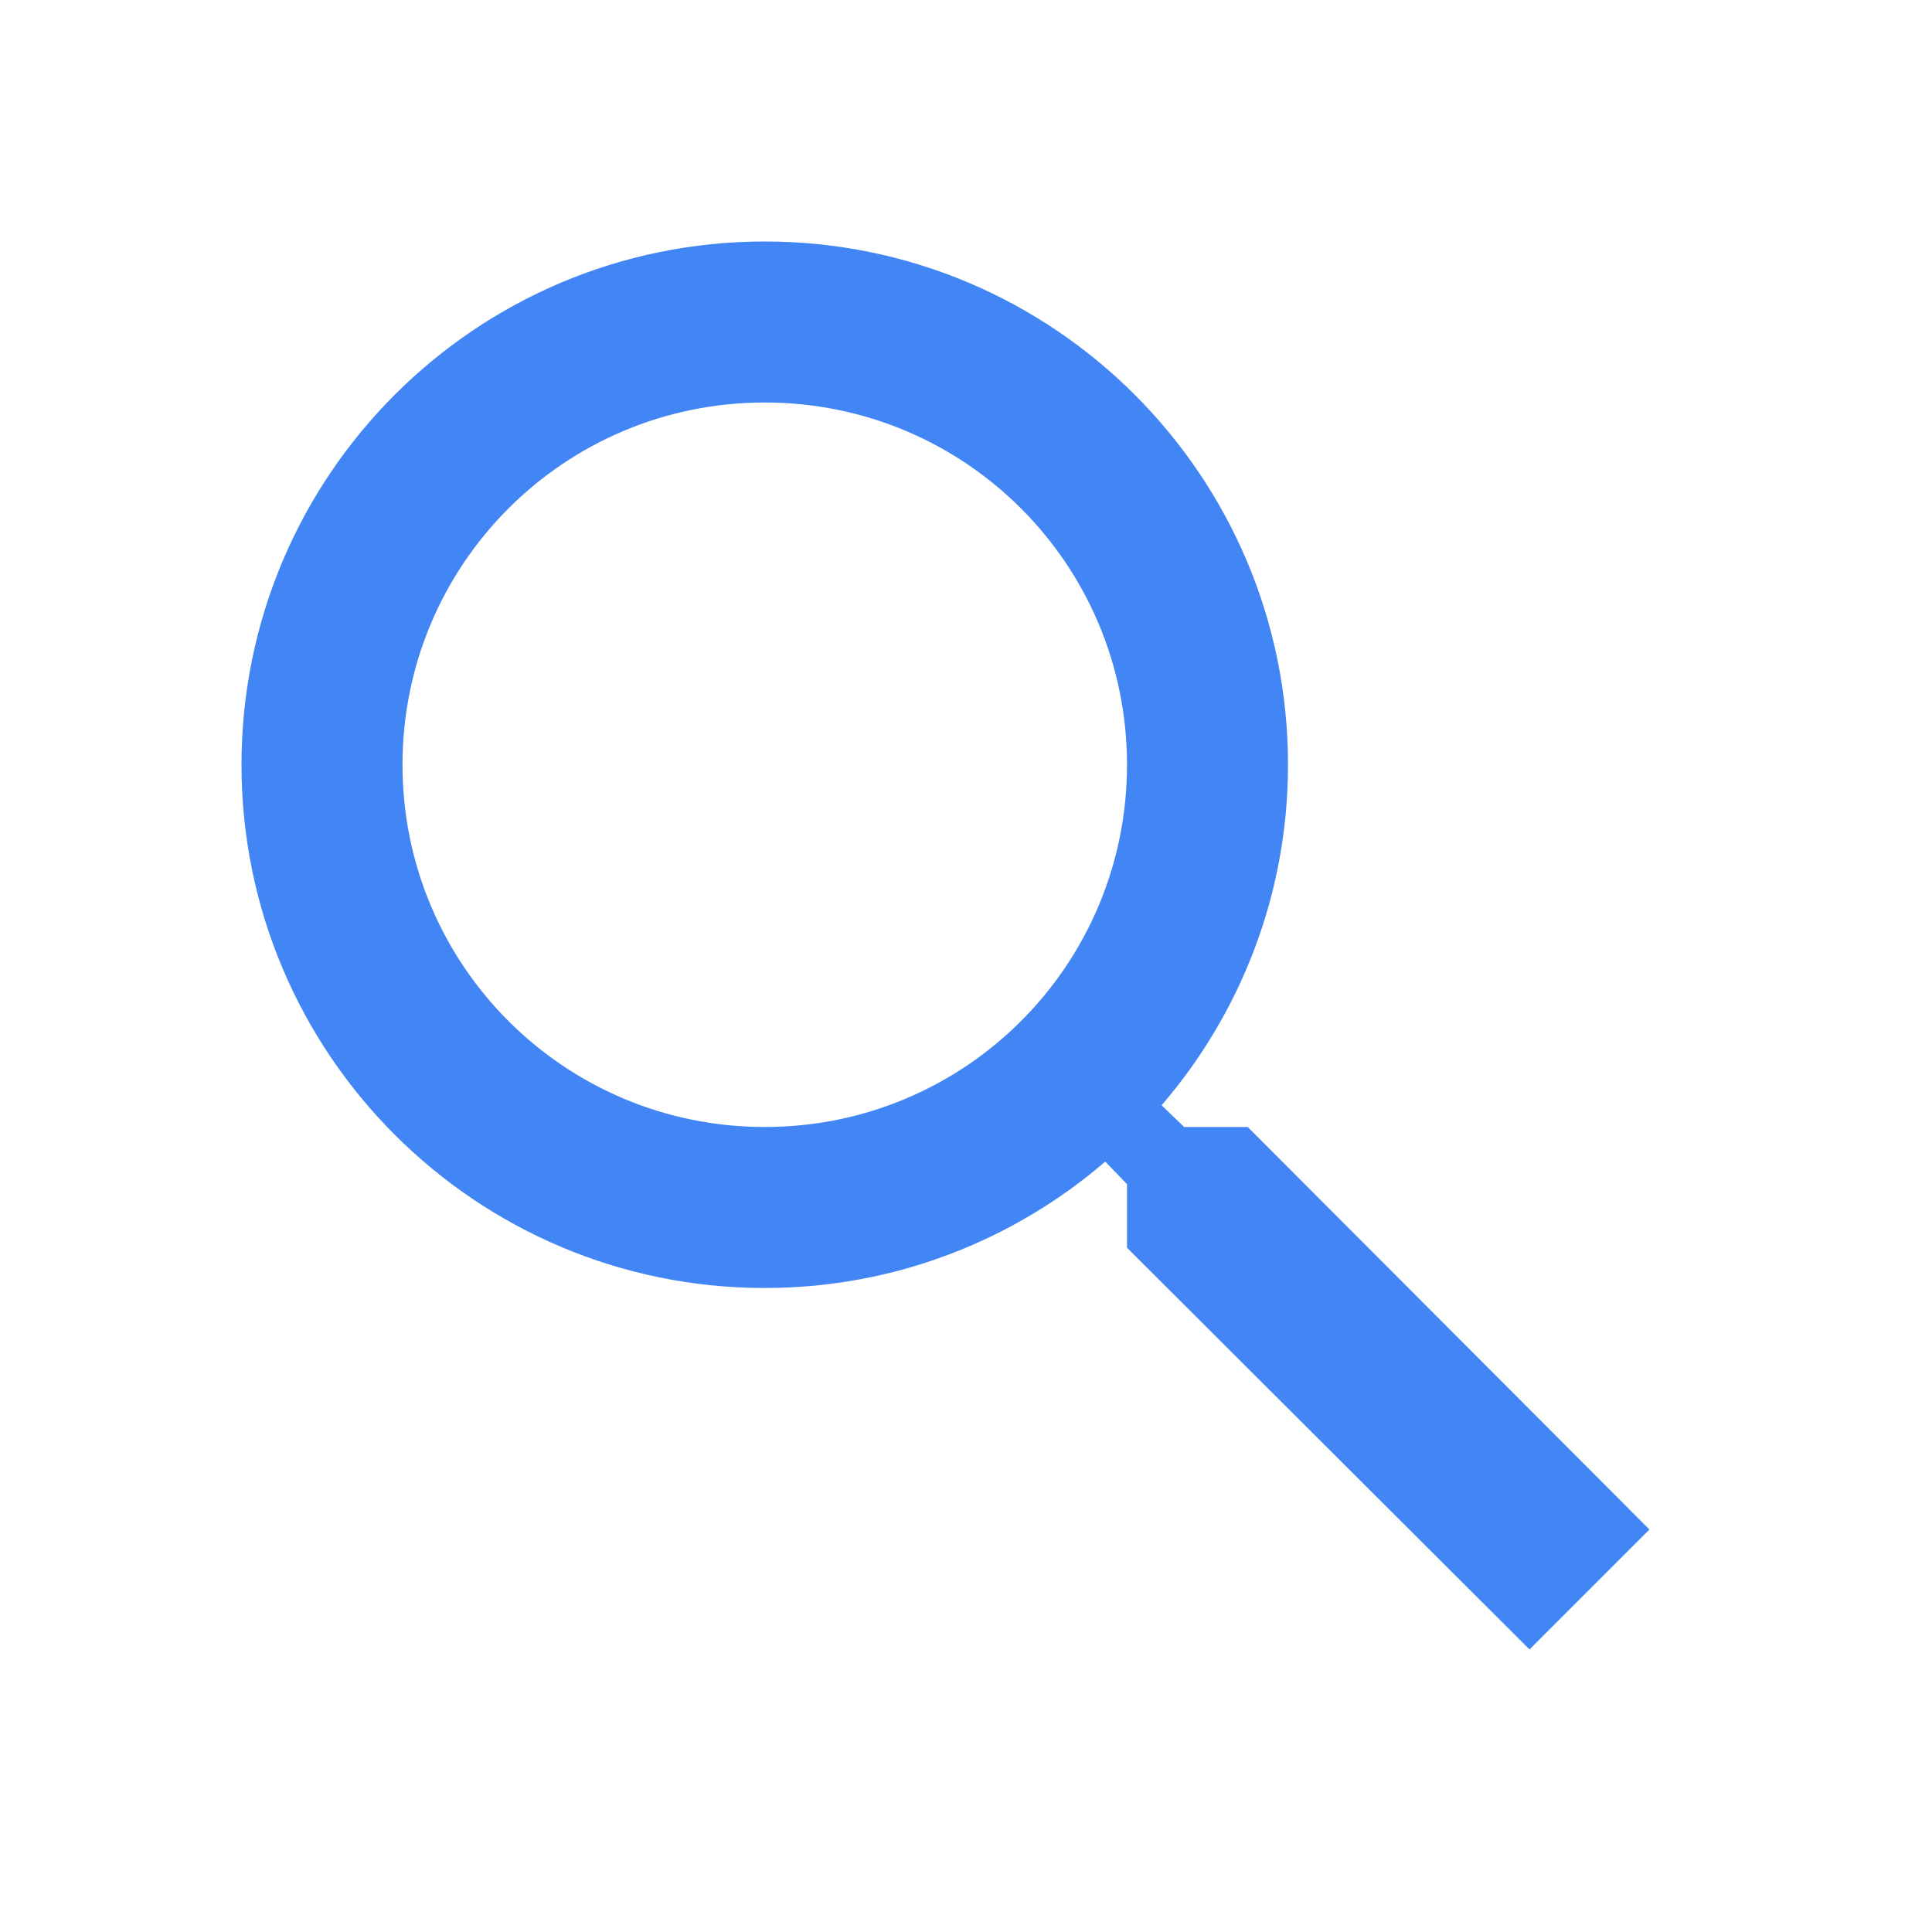
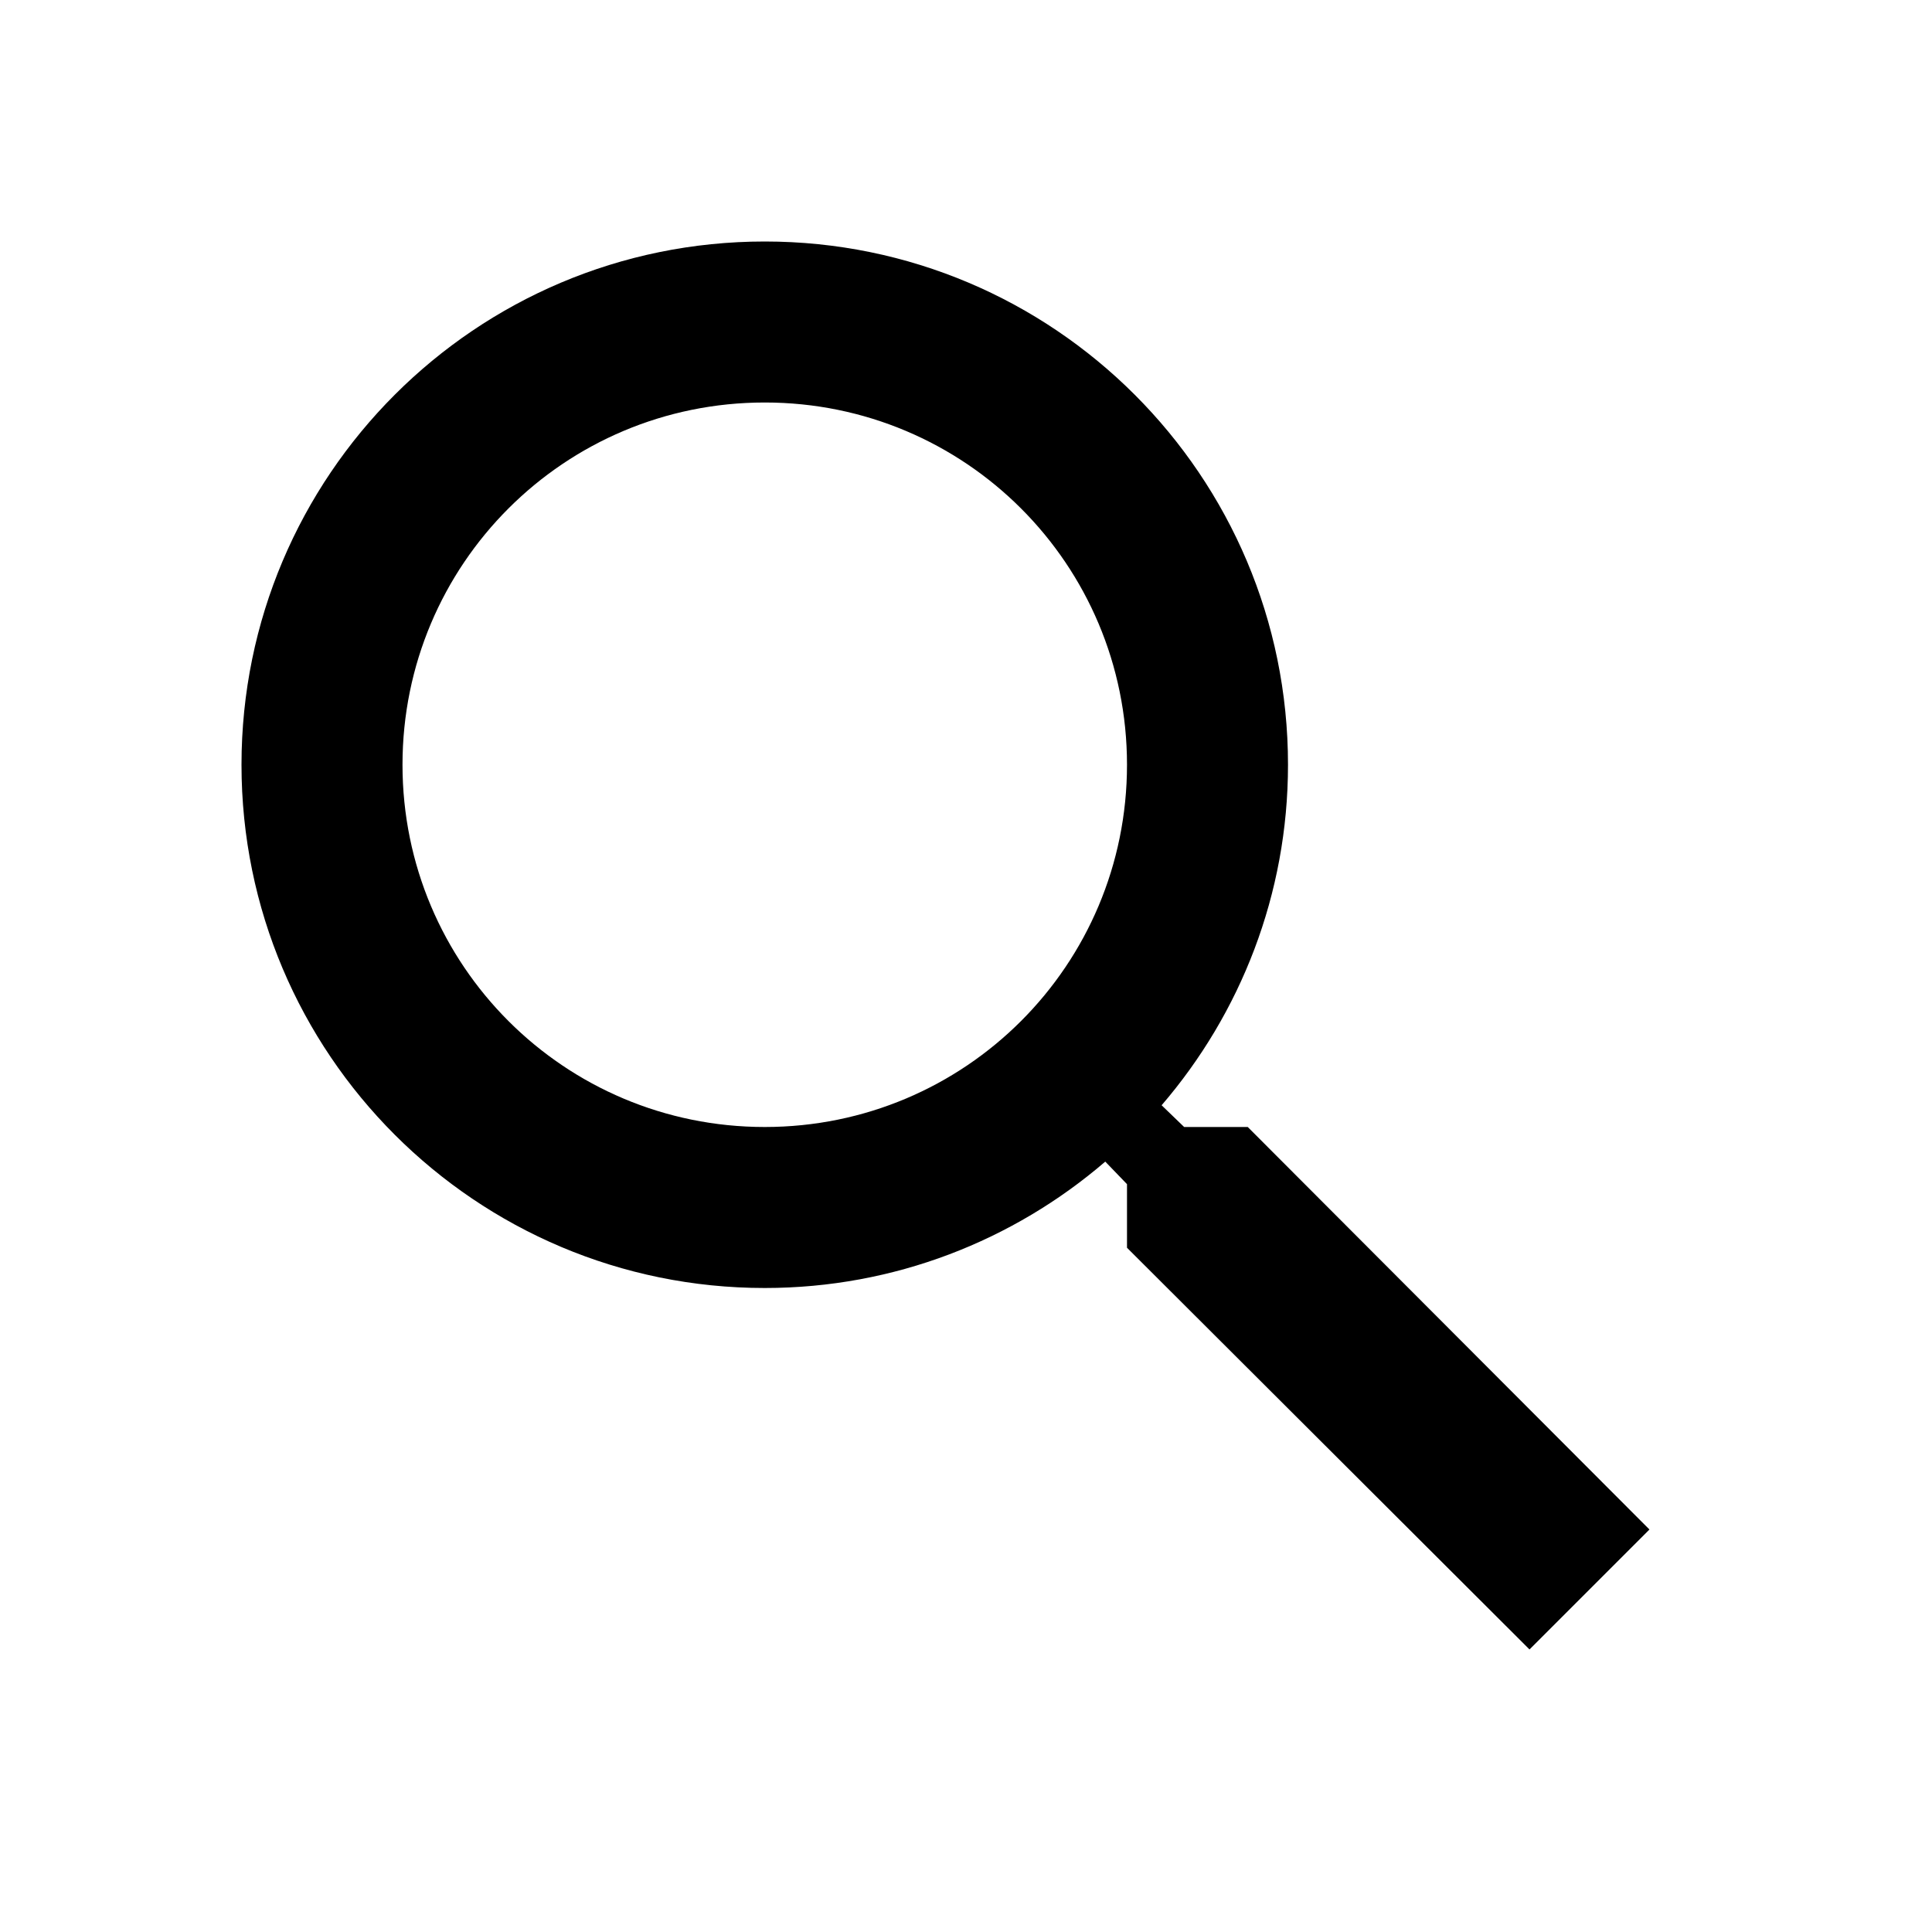
- <svg xmlns="http://www.w3.org/2000/svg" height="24px" viewBox="0 0 24 24" width="24px" fill="#4285f4">
+ <svg xmlns="http://www.w3.org/2000/svg" height="24px" viewBox="0 0 24 24" width="24px" fill="black">
  <path d="M0 0h24v24H0z" fill="none" />
  <path d="M15.5 14h-.79l-.28-.27C15.41 12.59 16 11.11 16 9.5 16 5.91 13.09 3 9.5 3S3 5.91 3 9.5 5.91 16 9.5 16c1.61 0 3.09-.59 4.23-1.57l.27.28v.79l5 4.99L20.49 19l-4.99-5zm-6 0C7.01 14 5 11.99 5 9.5S7.01 5 9.5 5 14 7.01 14 9.5 11.99 14 9.5 14z" />
</svg>
